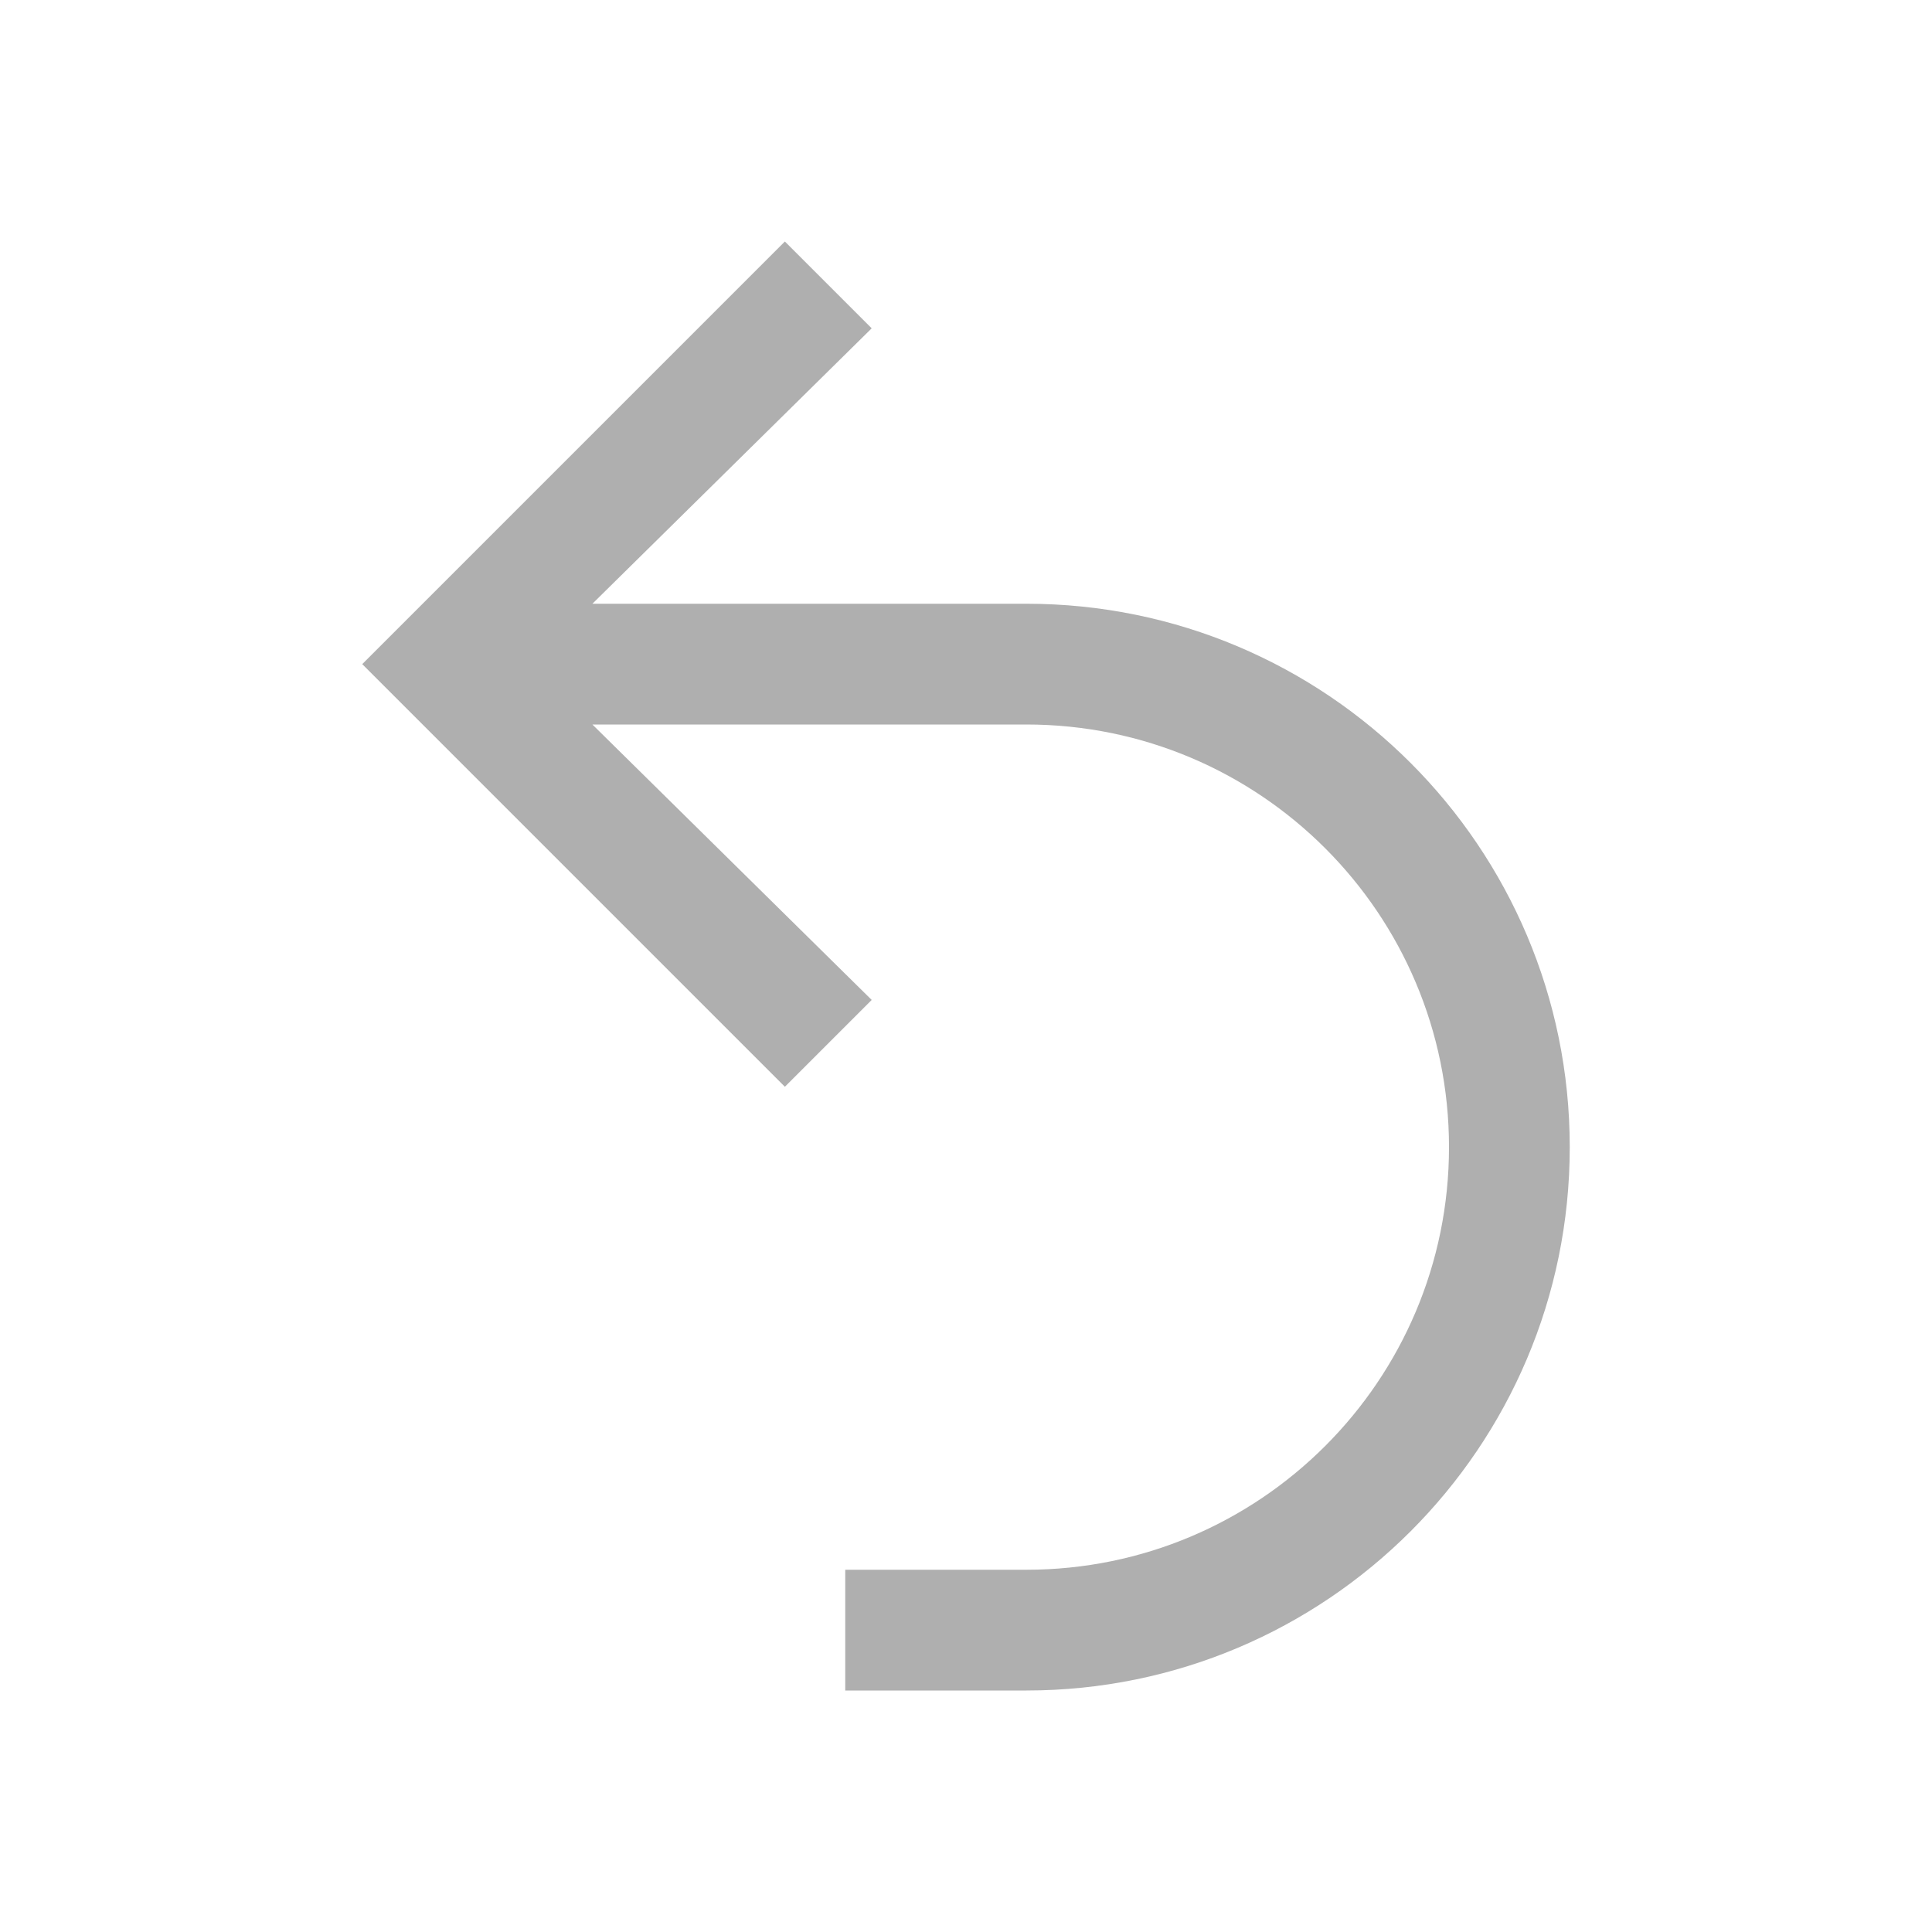
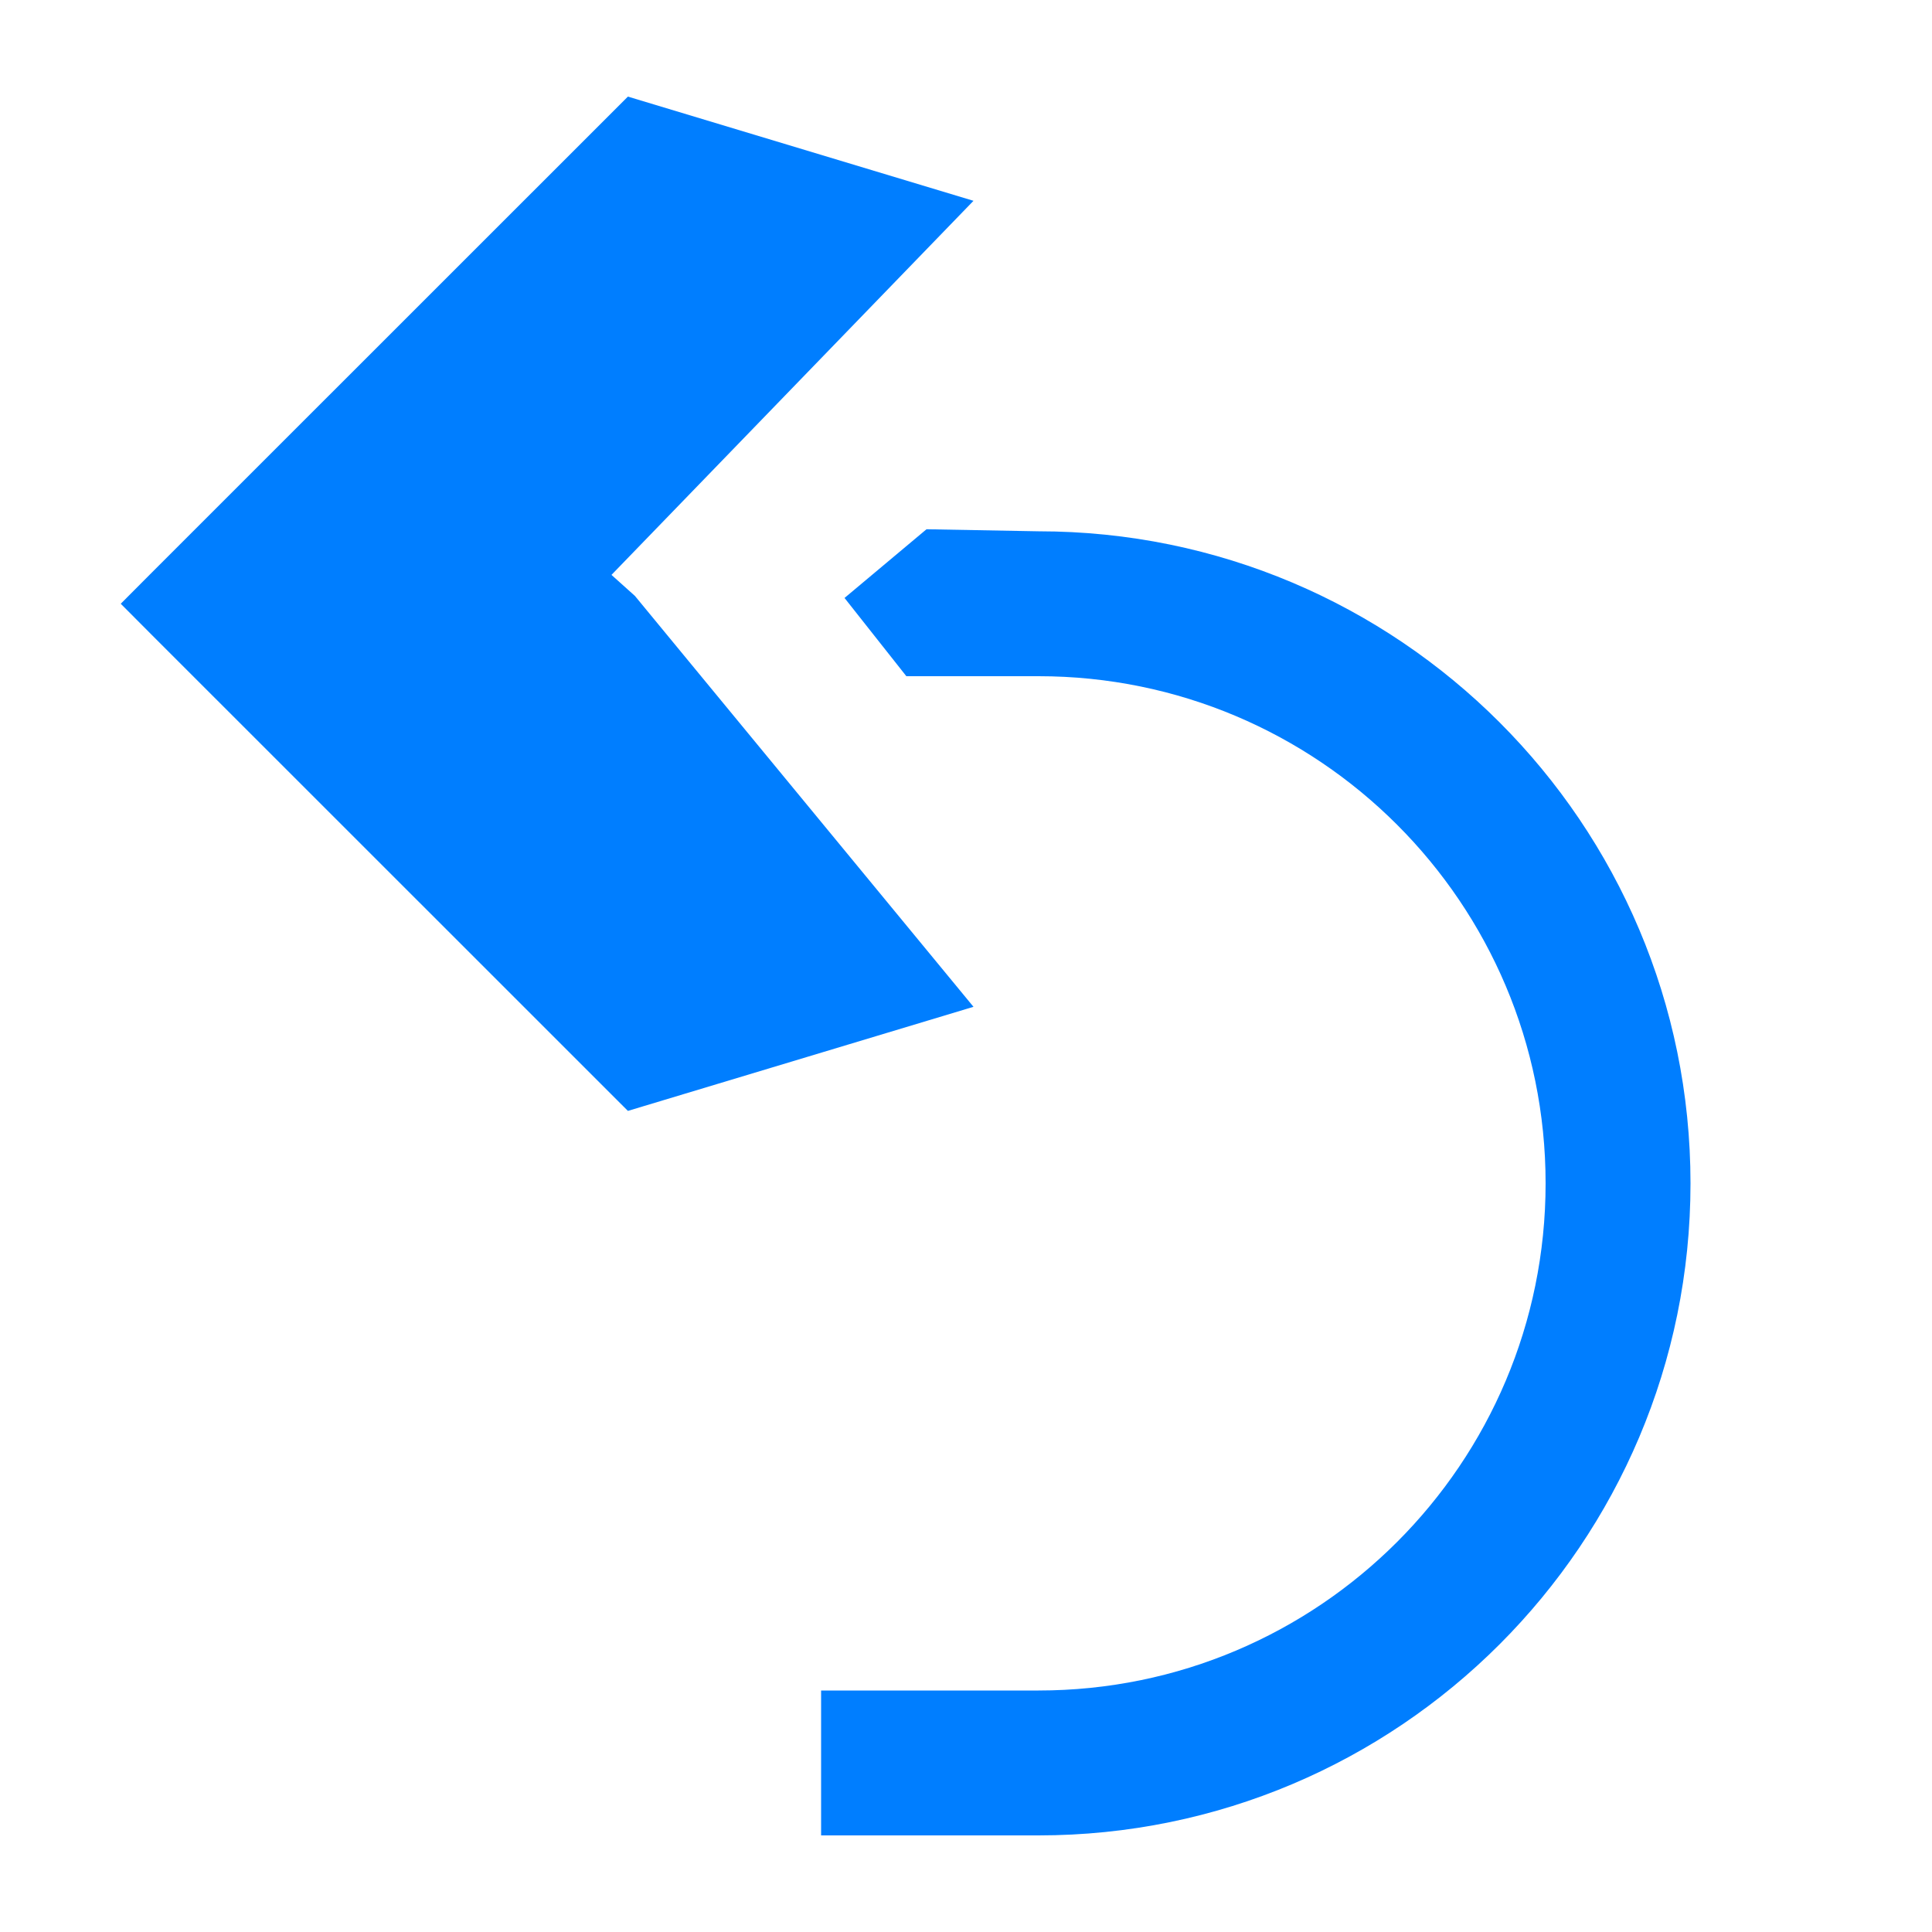
- <svg xmlns="http://www.w3.org/2000/svg" viewBox="0 0 16 16">
+ <svg xmlns="http://www.w3.org/2000/svg" viewBox="0 0 16 16" version="1.1" id="svg6">
  <defs id="defs3051">
    <style type="text/css" id="current-color-scheme">
      .ColorScheme-Text {
        color:#afafaf;
      }
      </style>
  </defs>
-   <path style="fill:currentColor;fill-opacity:1;stroke:none" d="M 6.5 2 L 3.219 5.281 L 3 5.5 L 3.219 5.719 L 6.5 9 L 7.219 8.281 L 4.906 6 L 6 6 L 7.188 6 L 8 6 L 8.5 6 C 10.433 6 12 7.567 12 9.5 C 12 11.433 10.433 13 8.5 13 L 8 13 L 7 13 L 7 14 L 8 14 L 8.5 14 C 10.985 14 13 11.985 13 9.5 C 13 7.015 10.985 5 8.5 5 L 8 5 L 7.188 5 L 6 5 L 4.906 5 L 7.219 2.719 L 6.5 2 z " class="ColorScheme-Text" />
+   <path style="color:#afafaf;fill:#007eff;fill-opacity:1;stroke:none;stroke-width:1.2" d="M 5.2,0.8 1.262,4.737 1,5 1.262,5.263 5.2,9.2 8.062,8.338 5.258,4.935 6.994,4.952 7.506,5.6 H 8 8.6 c 2.32,0 4.2,1.88 4.2,4.2 0,2.32 -1.88,4.2 -4.2,4.2 H 8 6.8 v 1.2 H 8 8.6 C 11.582,15.2 14,12.782 14,9.8 14,6.818 11.582,4.4 8.6,4.4 L 7.673,4.383 6.994,4.952 5.258,4.935 5.064,4.761 8.062,1.663 Z" class="ColorScheme-Text" id="path4" />
</svg>
